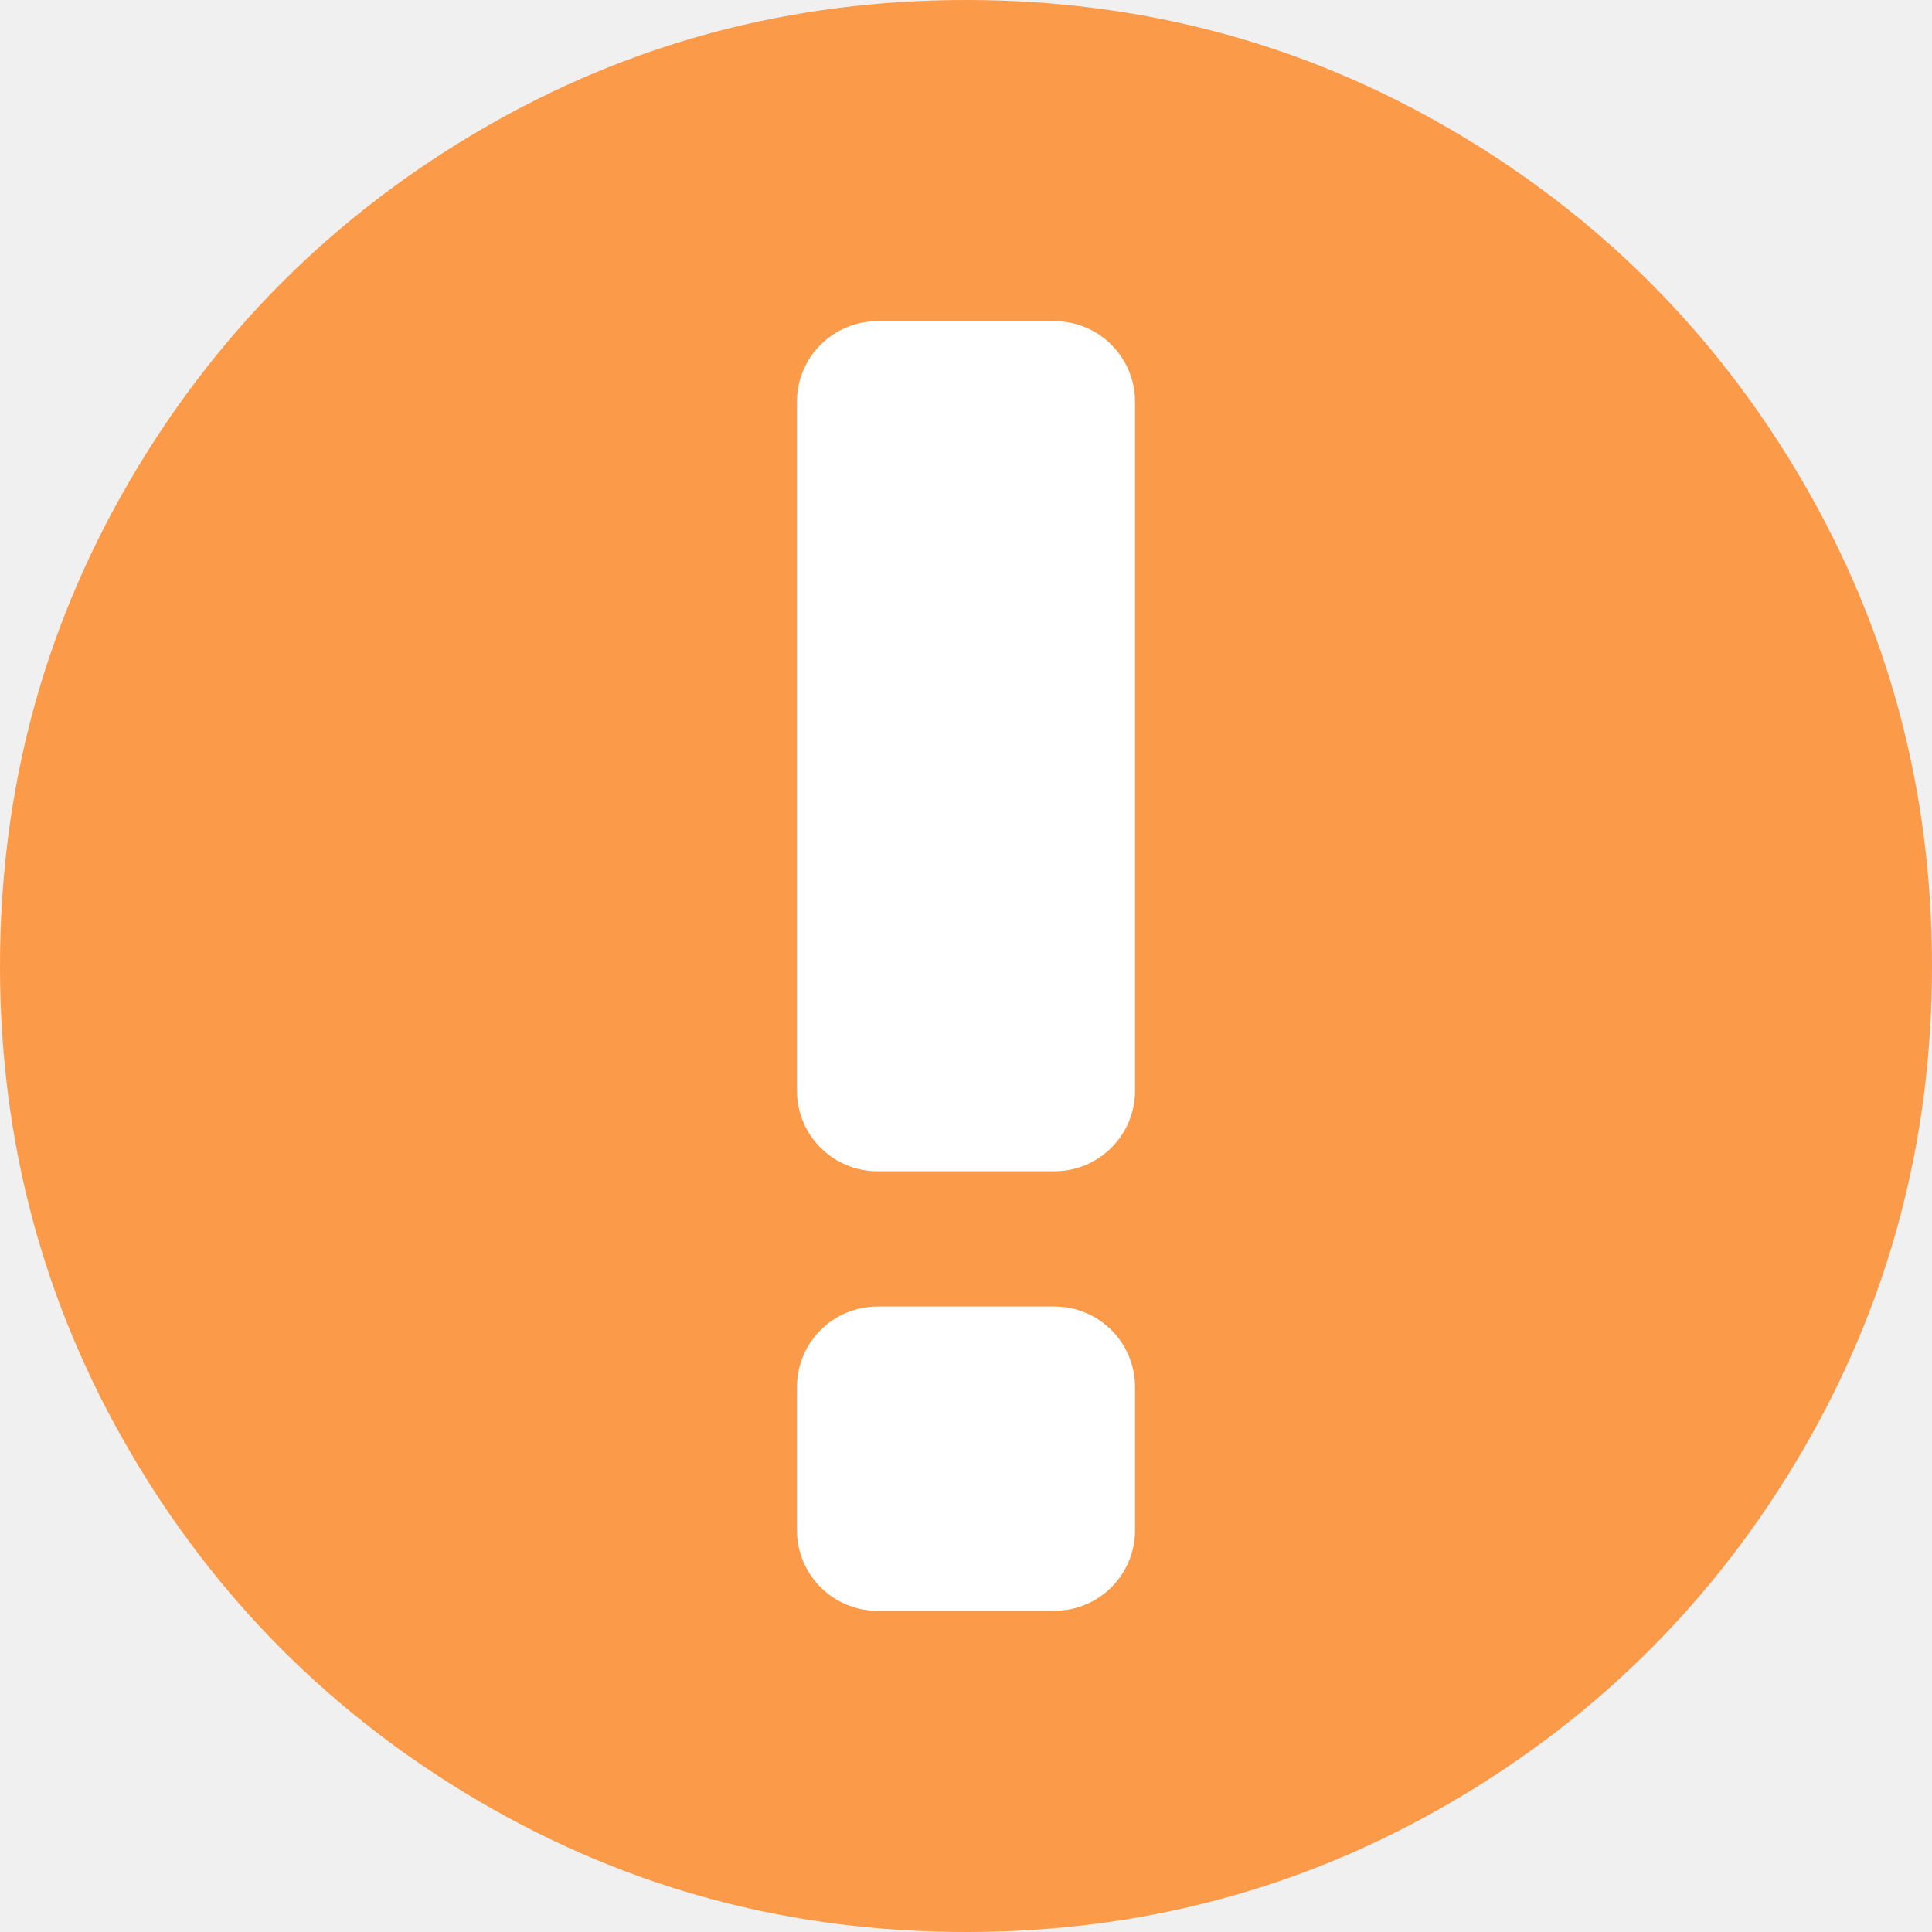
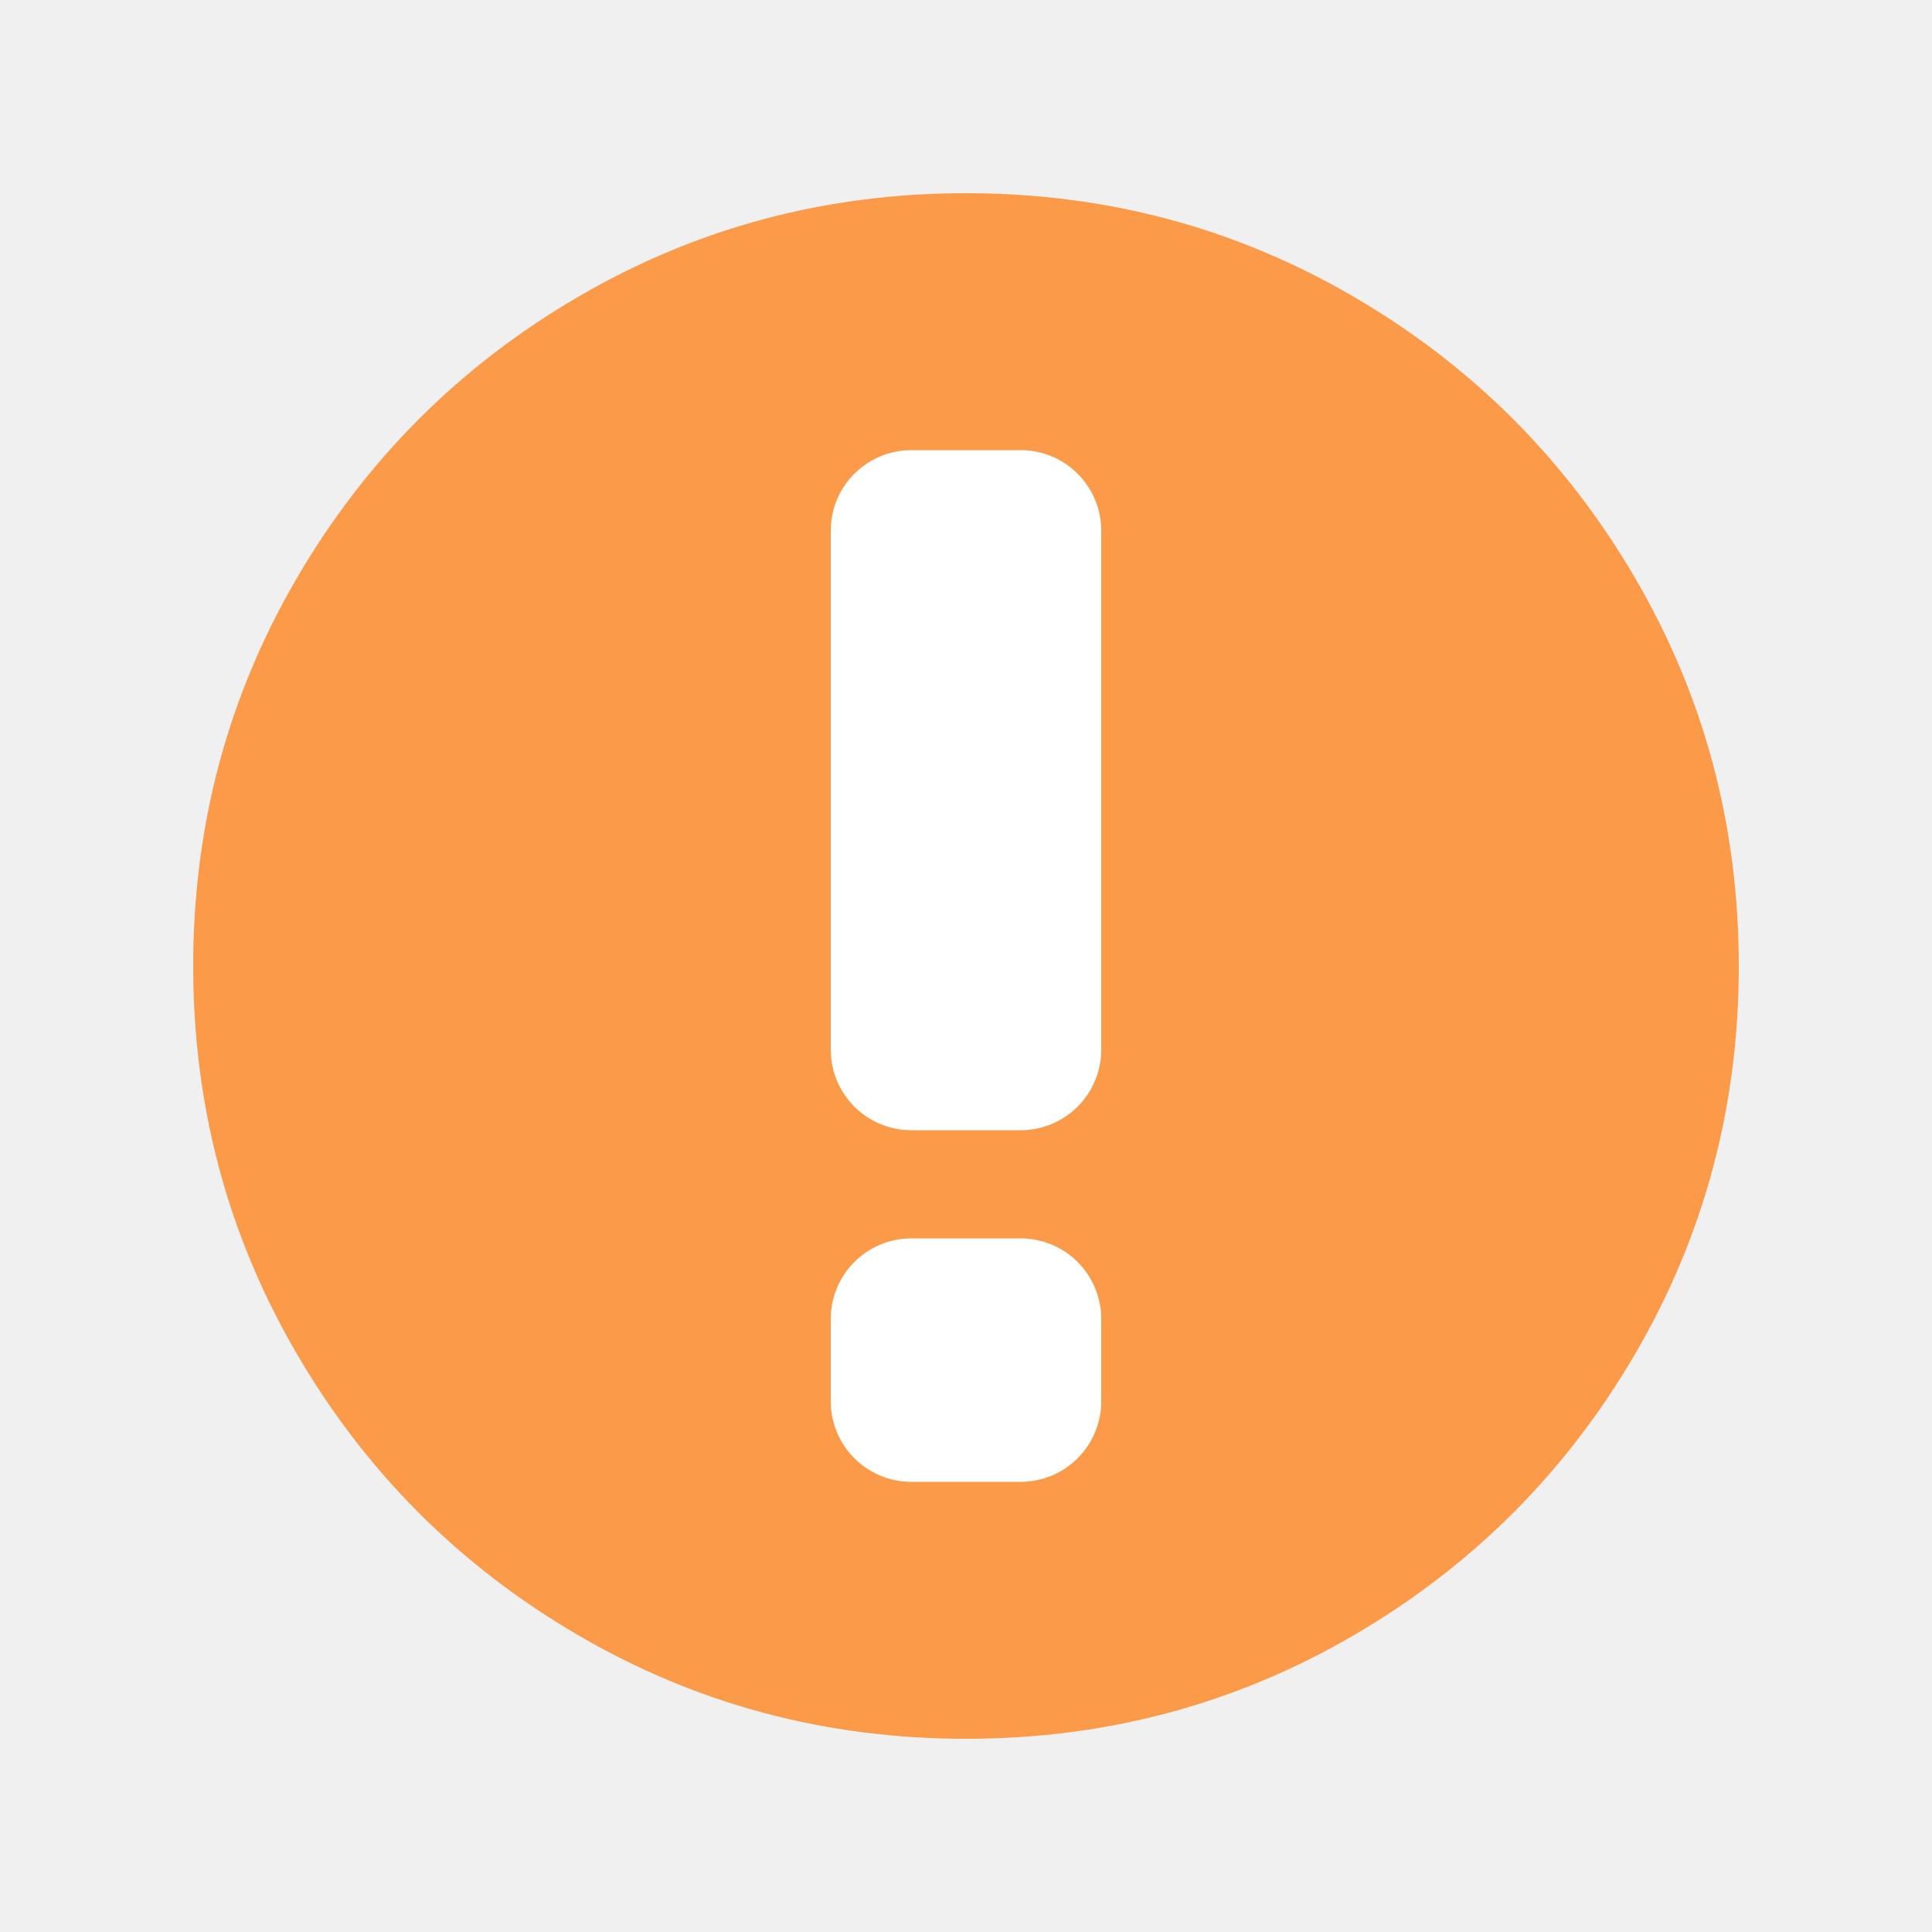
<svg xmlns="http://www.w3.org/2000/svg" version="1.0" width="100" height="100" id="svg2">
  <defs id="defs4" />
-   <path d="M 100,50 C 100,59.071 97.765,67.437 93.294,75.098 88.824,82.758 82.758,88.824 75.098,93.294 67.437,97.765 59.071,100 50,100 40.929,100 32.563,97.765 24.902,93.294 17.242,88.824 11.176,82.758 6.706,75.098 2.235,67.437 -9.0750439e-7,59.071 -9.0750439e-7,50 -9.0750439e-7,40.929 2.235,32.563 6.706,24.902 11.176,17.242 17.242,11.176 24.902,6.706 32.563,2.235 40.929,-6.6246997e-7 50,-6.6246997e-7 59.071,-6.6246997e-7 67.437,2.235 75.098,6.706 82.758,11.176 88.824,17.242 93.294,24.902 97.765,32.563 100,40.929 100,50 Z" id="path4" style="fill:#fb9a49;fill-opacity:1;stroke-width:1.562" />
  <g id="g4286" transform="matrix(1.110162,0,0,1.110162,132.1774,-27.28944)" style="stroke:#310049;stroke-opacity:1" />
-   <g id="g853" style="fill:#ffffff;fill-opacity:1" transform="translate(117.5,-13.875)">
-     <rect ry="4.171" y="30.5" x="-76.25" height="44" width="17.5" id="rect834" style="opacity:1;fill:#ffffff;fill-opacity:1;stroke:none;stroke-width:0.915;stroke-miterlimit:4;stroke-dasharray:none;stroke-opacity:1" />
-     <rect ry="4.171" y="81.5" x="-76.25" height="15.75" width="17.5" id="rect834-6" style="opacity:1;fill:#ffffff;fill-opacity:1;stroke:none;stroke-width:0.547;stroke-miterlimit:4;stroke-dasharray:none;stroke-opacity:1" />
+   <g id="g15" transform="matrix(0.8,0,0,0.8,10,10)" style="stroke-width:1.25">
+     <path style="fill:#fb9a49;fill-opacity:1;stroke-width:1.953" id="path4" d="M 100,50 C 100,59.071 97.765,67.437 93.294,75.098 88.824,82.758 82.758,88.824 75.098,93.294 67.437,97.765 59.071,100 50,100 40.929,100 32.563,97.765 24.902,93.294 17.242,88.824 11.176,82.758 6.706,75.098 2.235,67.437 -9.0750439e-7,59.071 -9.0750439e-7,50 -9.0750439e-7,40.929 2.235,32.563 6.706,24.902 11.176,17.242 17.242,11.176 24.902,6.706 32.563,2.235 40.929,-6.6246997e-7 50,-6.6246997e-7 59.071,-6.6246997e-7 67.437,2.235 75.098,6.706 82.758,11.176 88.824,17.242 93.294,24.902 97.765,32.563 100,40.929 100,50 Z" />
+     <g transform="translate(117.5,-13.875)" style="fill:#ffffff;fill-opacity:1;stroke-width:1.25" id="g853">
+       <rect style="opacity:1;fill:#ffffff;fill-opacity:1;stroke:none;stroke-width:1.143;stroke-miterlimit:4;stroke-dasharray:none;stroke-opacity:1" id="rect834" width="17.5" height="44" x="-76.25" y="30.5" ry="5.213" rx="5.213" />
+       <rect style="opacity:1;fill:#ffffff;fill-opacity:1;stroke:none;stroke-width:0.684;stroke-miterlimit:4;stroke-dasharray:none;stroke-opacity:1" id="rect834-6" width="17.5" height="15.75" x="-76.25" y="81.5" ry="5.214" rx="5.214" />
+     </g>
  </g>
</svg>
